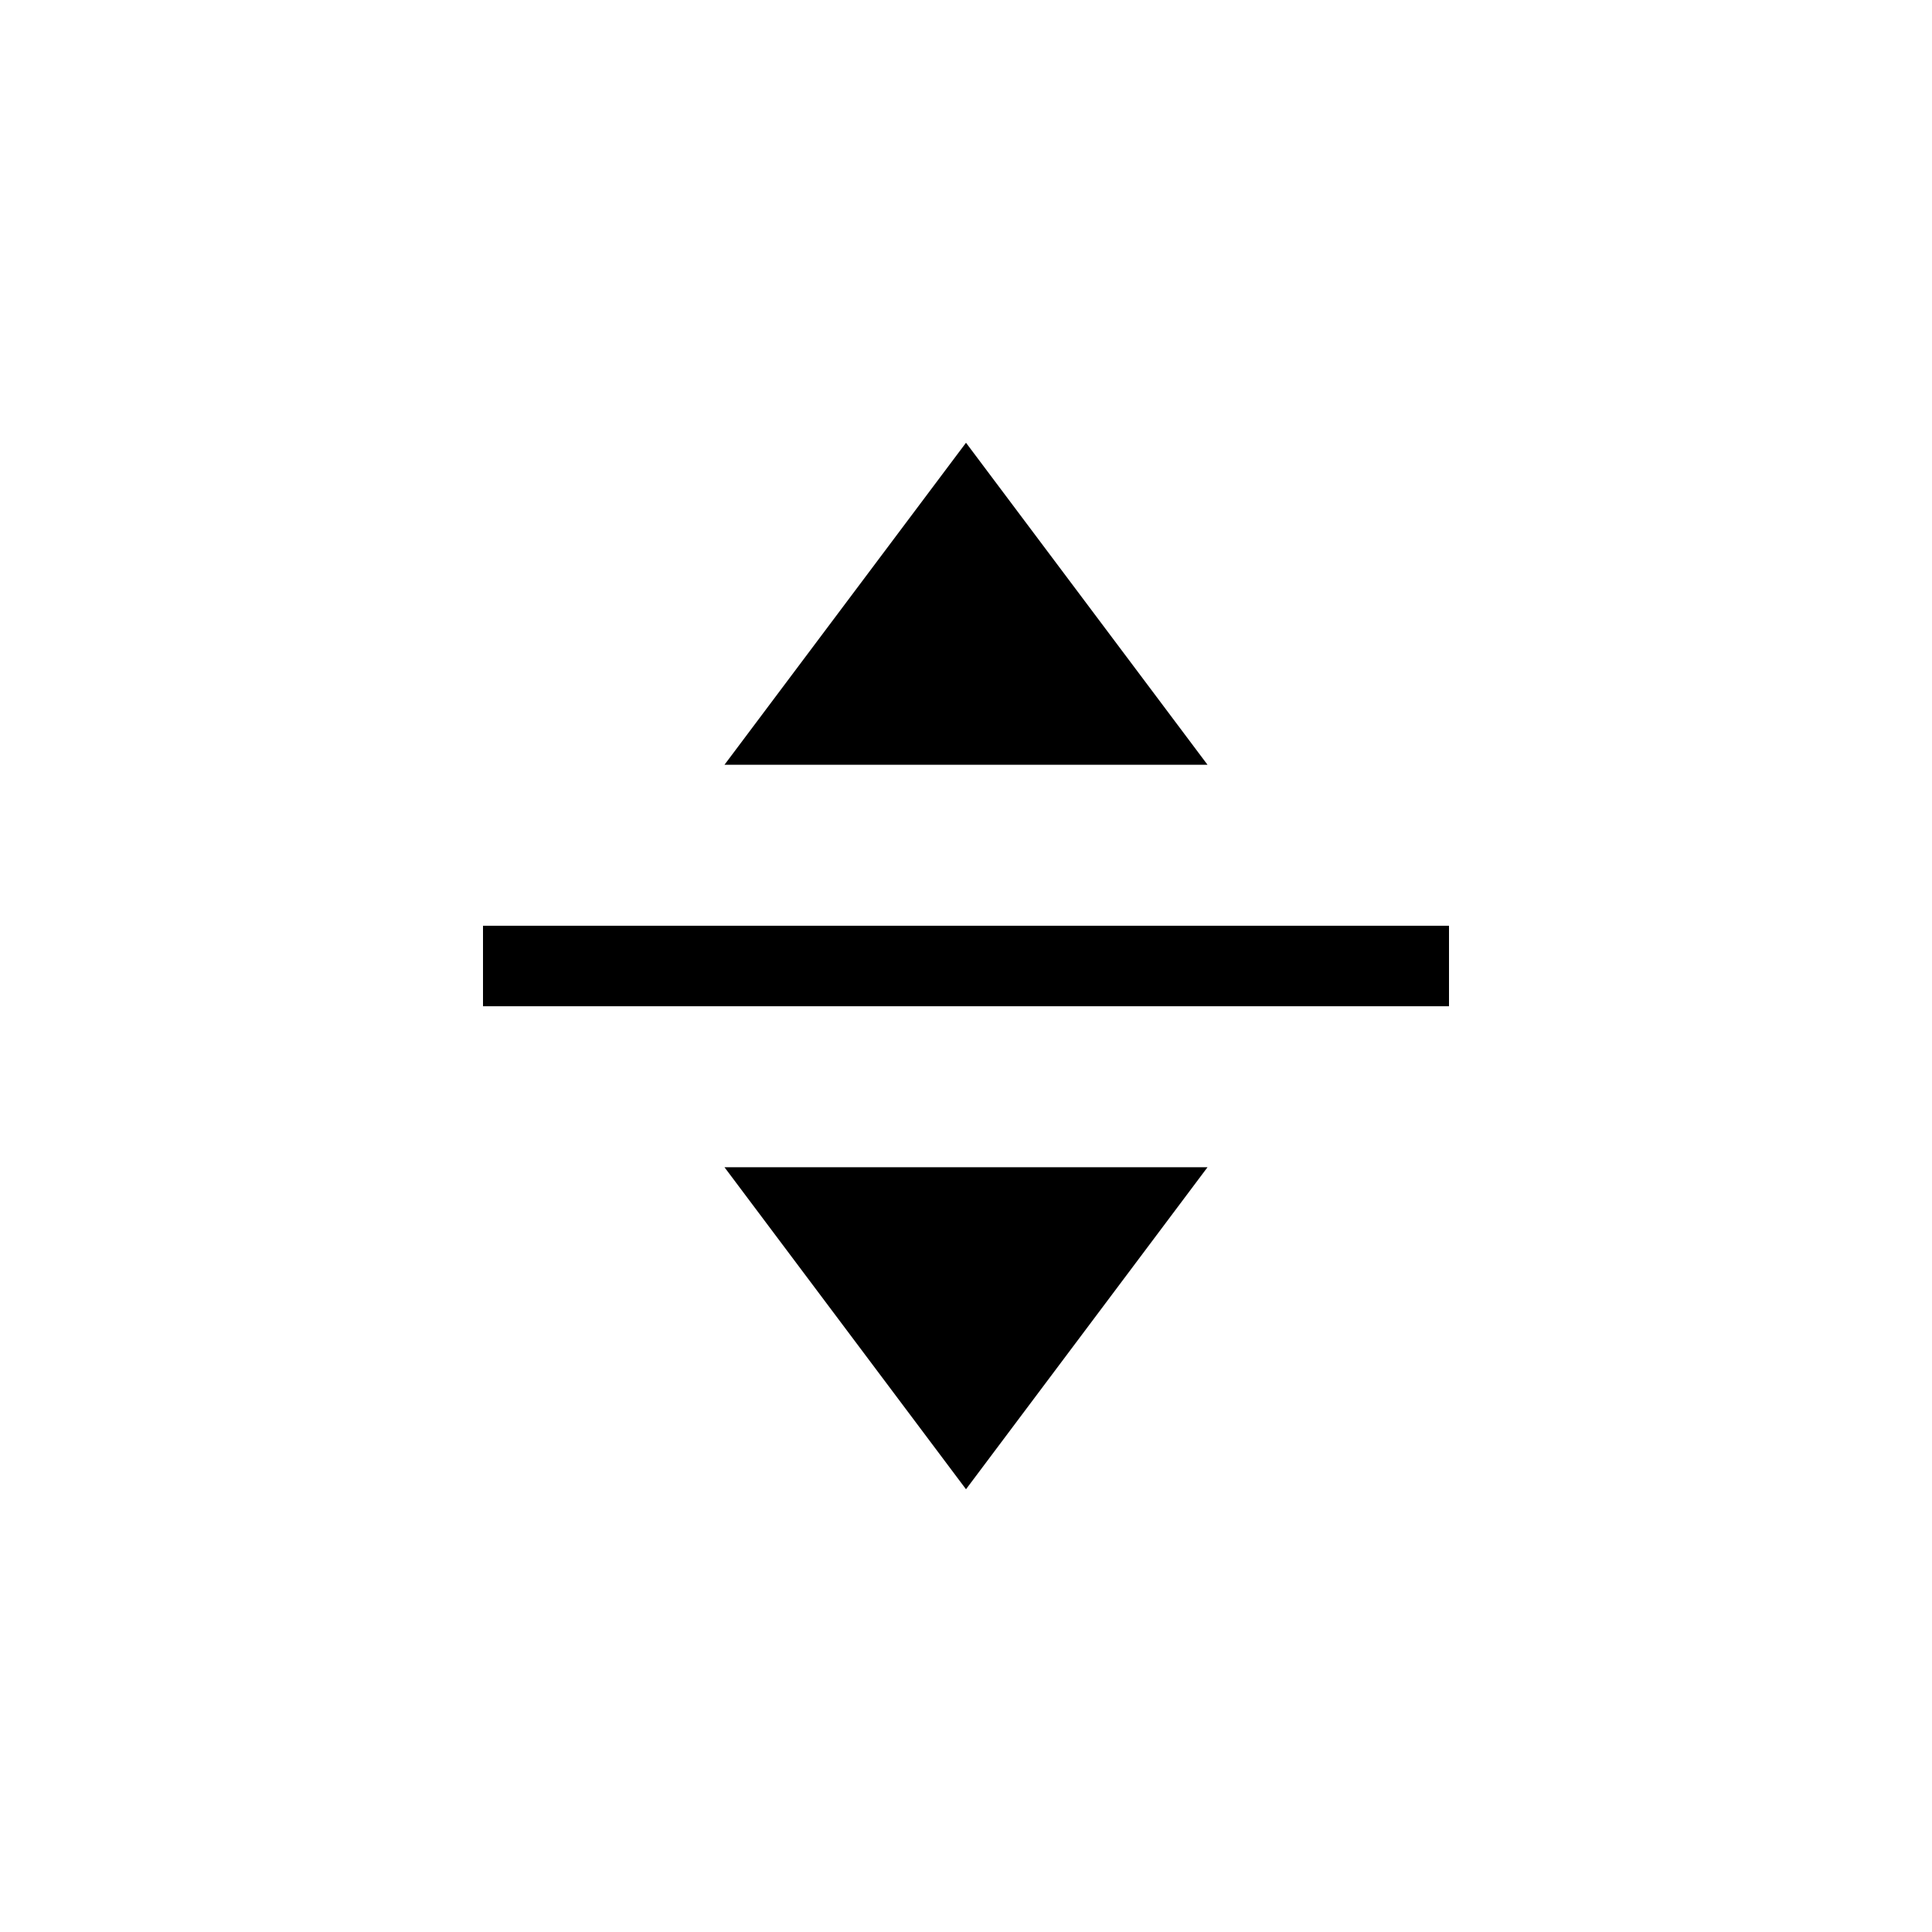
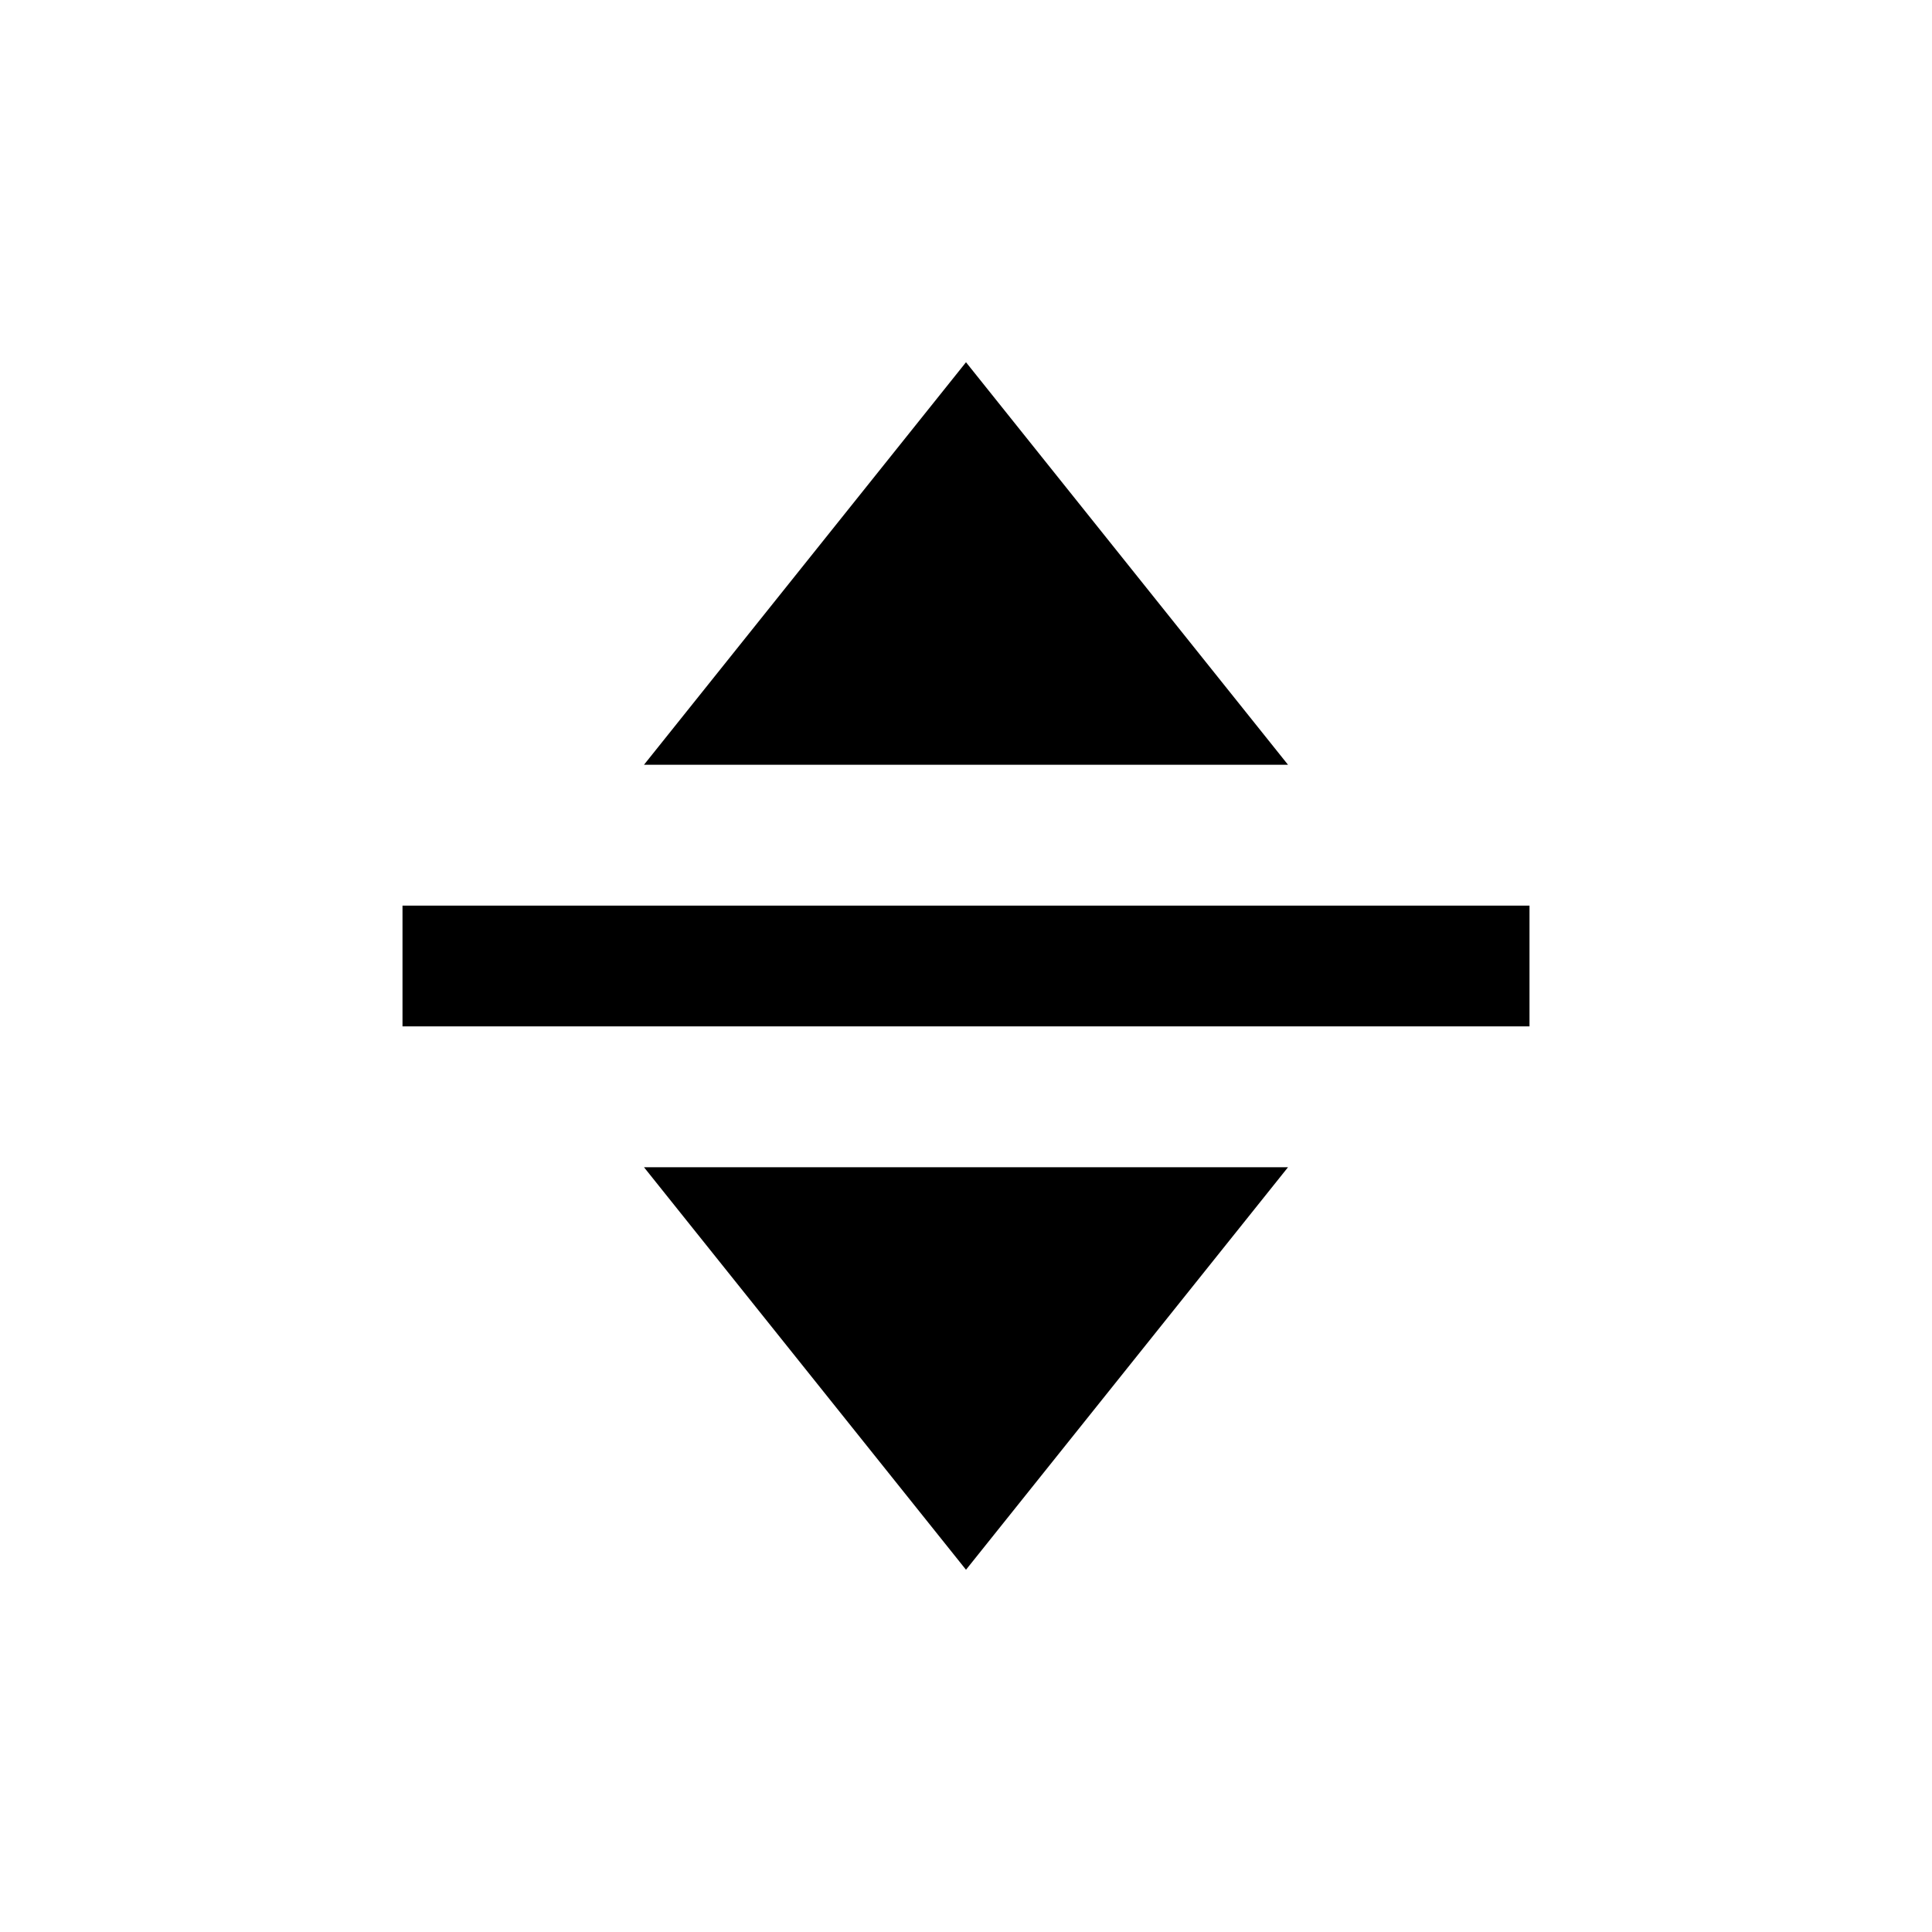
<svg xmlns="http://www.w3.org/2000/svg" width="24" height="24" viewBox="0 0 24 24" fill="none">
-   <rect x="6" y="11.5" width="12" height="1" fill="currentColor" />
-   <path d="M12 5.5L15 9.5H9L12 5.5Z" fill="currentColor" />
-   <path d="M9 14.5H15L12 18.5L9 14.5Z" fill="currentColor" />
+   <rect x="5" y="11.25" width="14" height="1.5" fill="currentColor" />
+   <path d="M12 4.5L16 9.5H8L12 4.5Z" fill="currentColor" />
+   <path d="M8 14.5H16L12 19.5L8 14.5Z" fill="currentColor" />
</svg>
